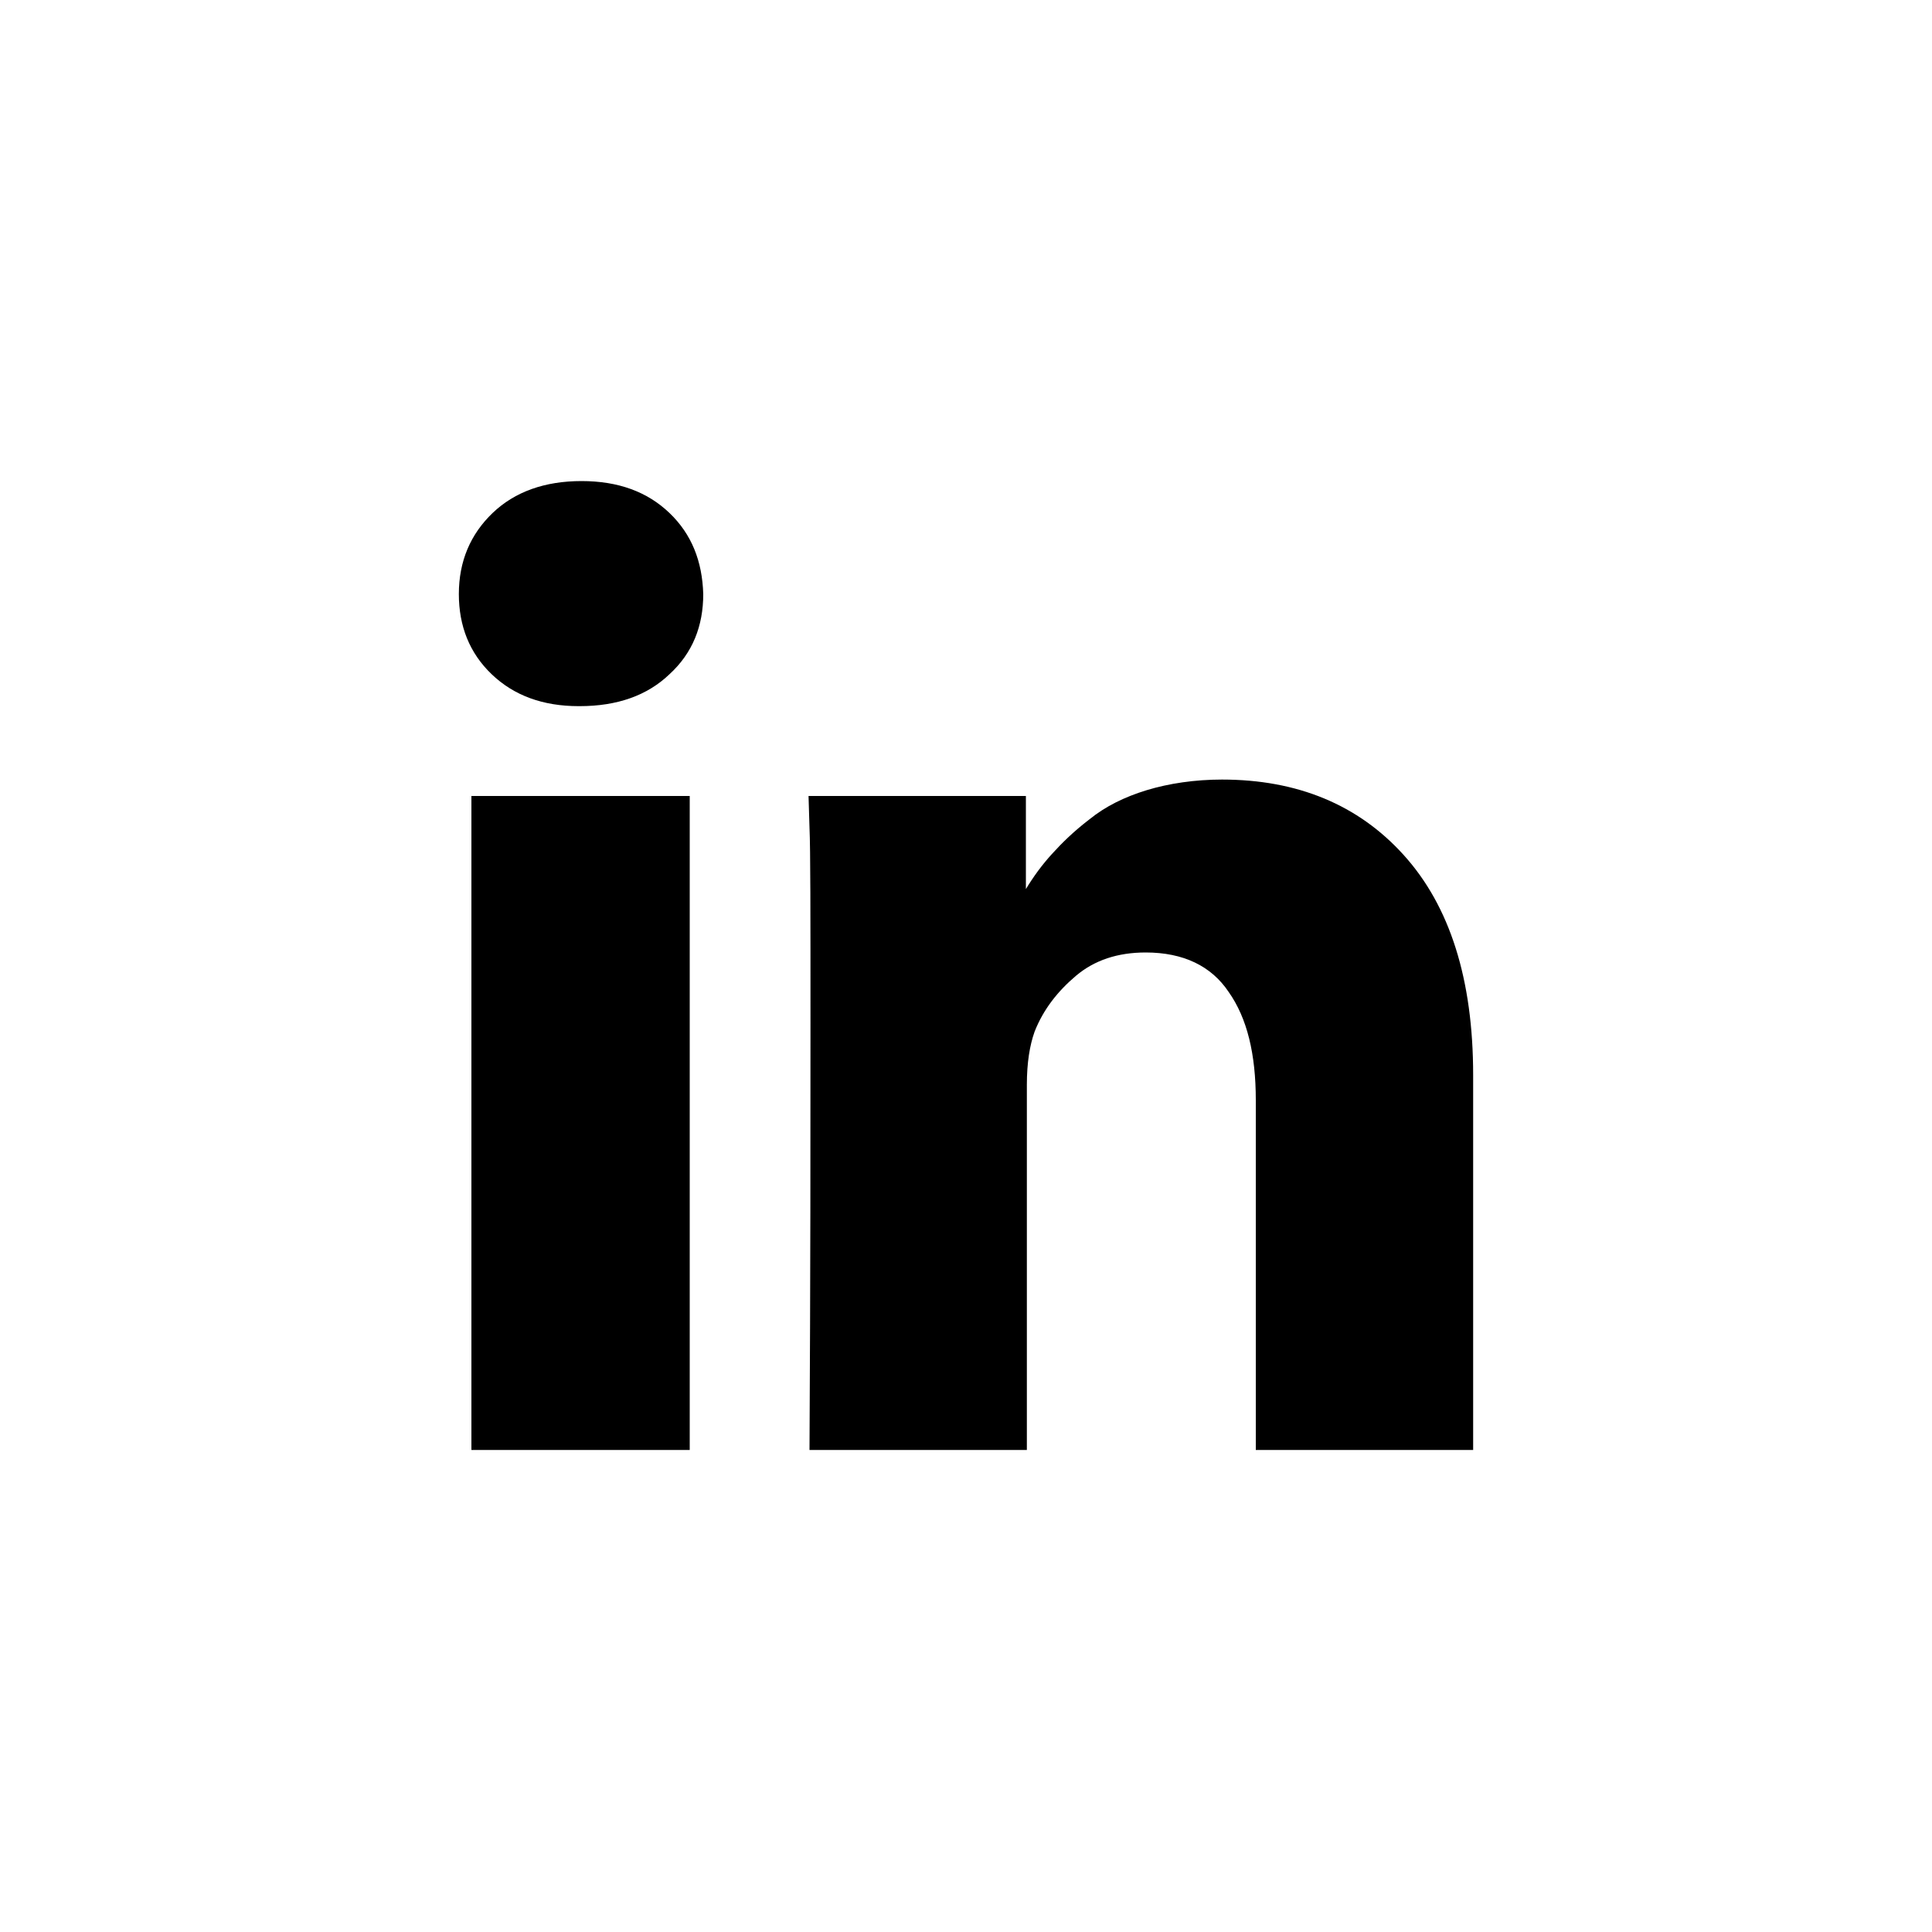
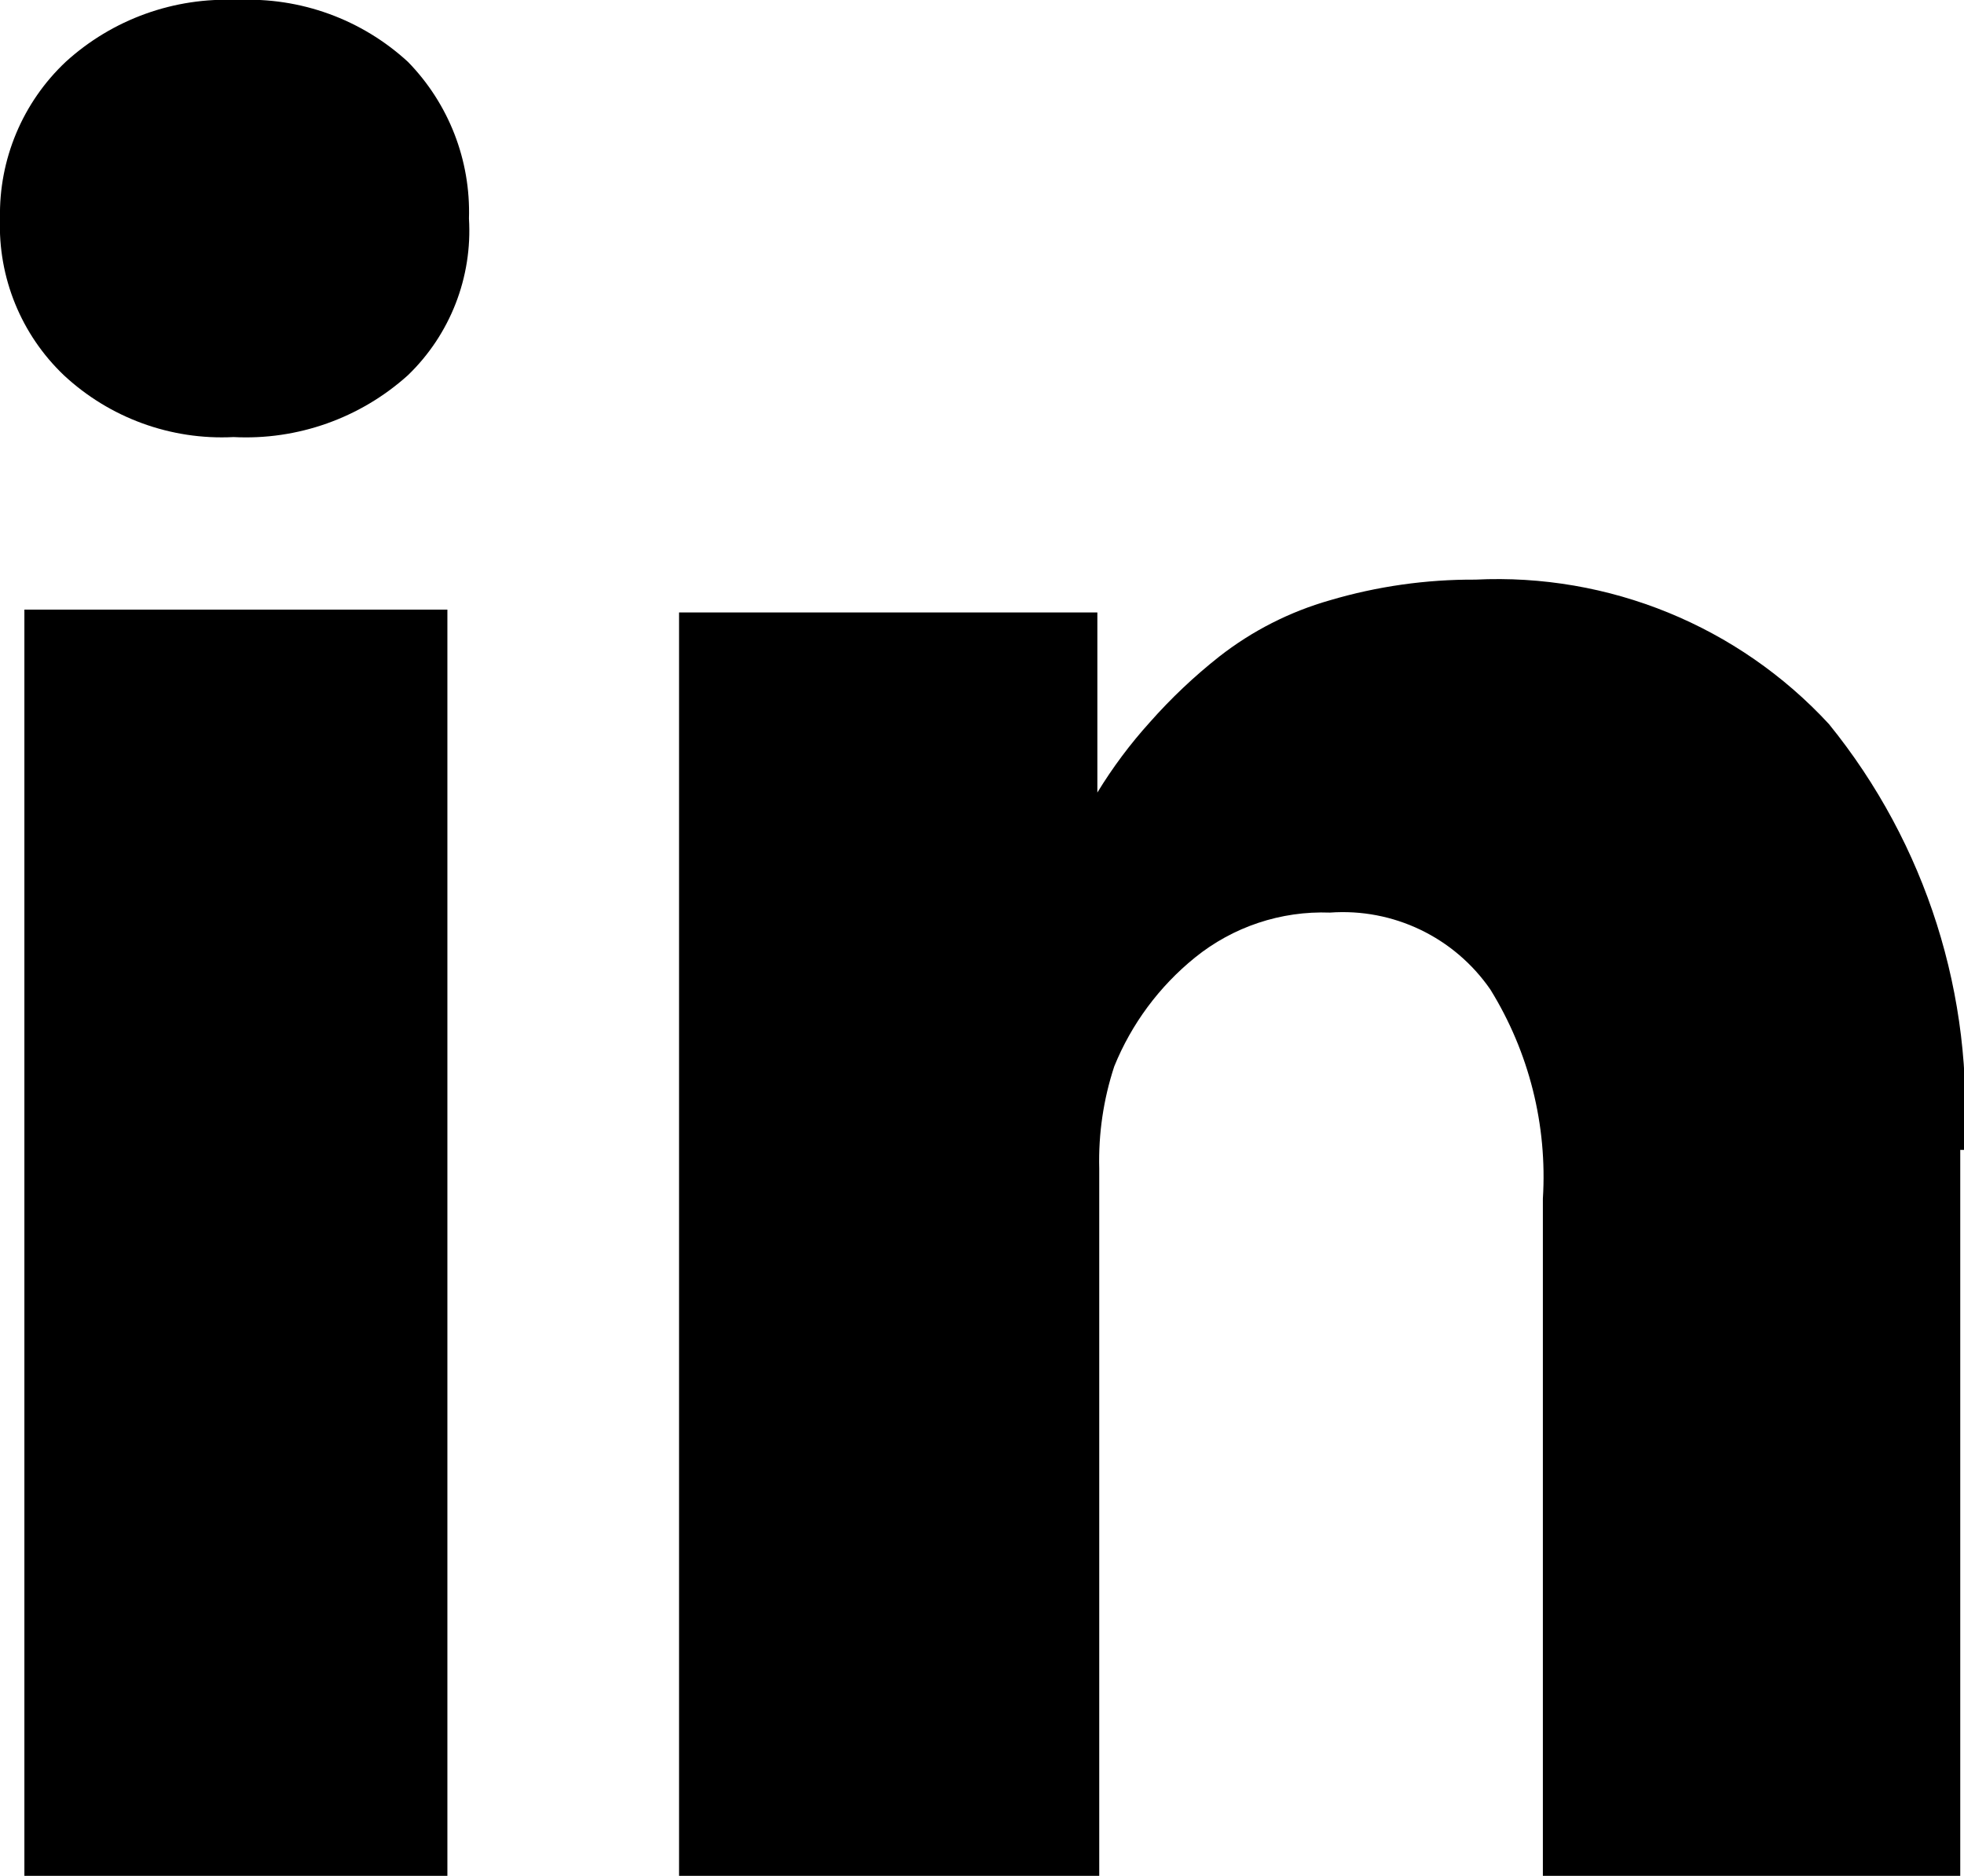
- <svg xmlns="http://www.w3.org/2000/svg" version="1.1" class="social_linkein" x="0px" width="200" height="200" y="0px" viewBox="-299 297 200 200" style="enable-background:new -299 297 200 200;" xml:space="preserve">
-   <path d="M-227.6,379.4v67.7h-22.6v-67.7H-227.6z M-226.2,358.5c0,3.3-1.1,6.1-3.5,8.3c-2.3,2.2-5.4,3.3-9.3,3.3h-0.1  c-3.7,0-6.7-1.1-9-3.3c-2.3-2.2-3.4-5-3.4-8.3c0-3.4,1.2-6.2,3.5-8.4s5.4-3.3,9.2-3.3s6.8,1.1,9.1,3.3  C-227.4,352.3-226.3,355.1-226.2,358.5z M-146.5,408.3v38.8H-169v-36.2c0-4.8-0.9-8.5-2.8-11.2c-1.8-2.7-4.7-4.1-8.6-4.1  c-2.9,0-5.3,0.8-7.2,2.4s-3.4,3.5-4.3,5.8c-0.5,1.4-0.8,3.2-0.8,5.5v37.8h-22.5c0.1-18.2,0.1-32.9,0.1-44.2c0-11.3,0-18-0.1-20.2  l-0.1-3.3h22.5v9.8h-0.1c0.9-1.5,1.8-2.7,2.8-3.8s2.2-2.3,3.9-3.6c1.6-1.3,3.6-2.3,5.9-3c2.3-0.7,5-1.1,7.8-1.1  c7.8,0,14.1,2.6,18.8,7.8C-148.9,390.8-146.5,398.4-146.5,408.3L-146.5,408.3z" />
+ <svg xmlns="http://www.w3.org/2000/svg" width="20.94" height="20" viewBox="0 0 20.94 20">
+   <path d="M4.77,6.5V20H.26V6.5ZM5,2.33A2.14,2.14,0,0,1,4.35,4a2.58,2.58,0,0,1-1.86.66h0A2.47,2.47,0,0,1,.68,4,2.2,2.2,0,0,1,0,2.33,2.23,2.23,0,0,1,.7.66,2.54,2.54,0,0,1,2.53,0,2.51,2.51,0,0,1,4.35.66,2.29,2.29,0,0,1,5,2.33Zm15.9,9.93V20H16.45V12.78a3.79,3.79,0,0,0-.56-2.23,1.91,1.91,0,0,0-1.71-.82,2.16,2.16,0,0,0-1.44.48,2.89,2.89,0,0,0-.86,1.16,3.22,3.22,0,0,0-.16,1.09V20H7.24c0-3.63,0-6.56,0-8.81s0-3.59,0-4l0-.66H11.7V8.45h0a5,5,0,0,1,.56-.75A5.69,5.69,0,0,1,13,7a3.45,3.45,0,0,1,1.18-.6,5.37,5.37,0,0,1,1.55-.22A4.81,4.81,0,0,1,19.5,7.72a6.51,6.51,0,0,1,1.44,4.54Z" />
</svg>
